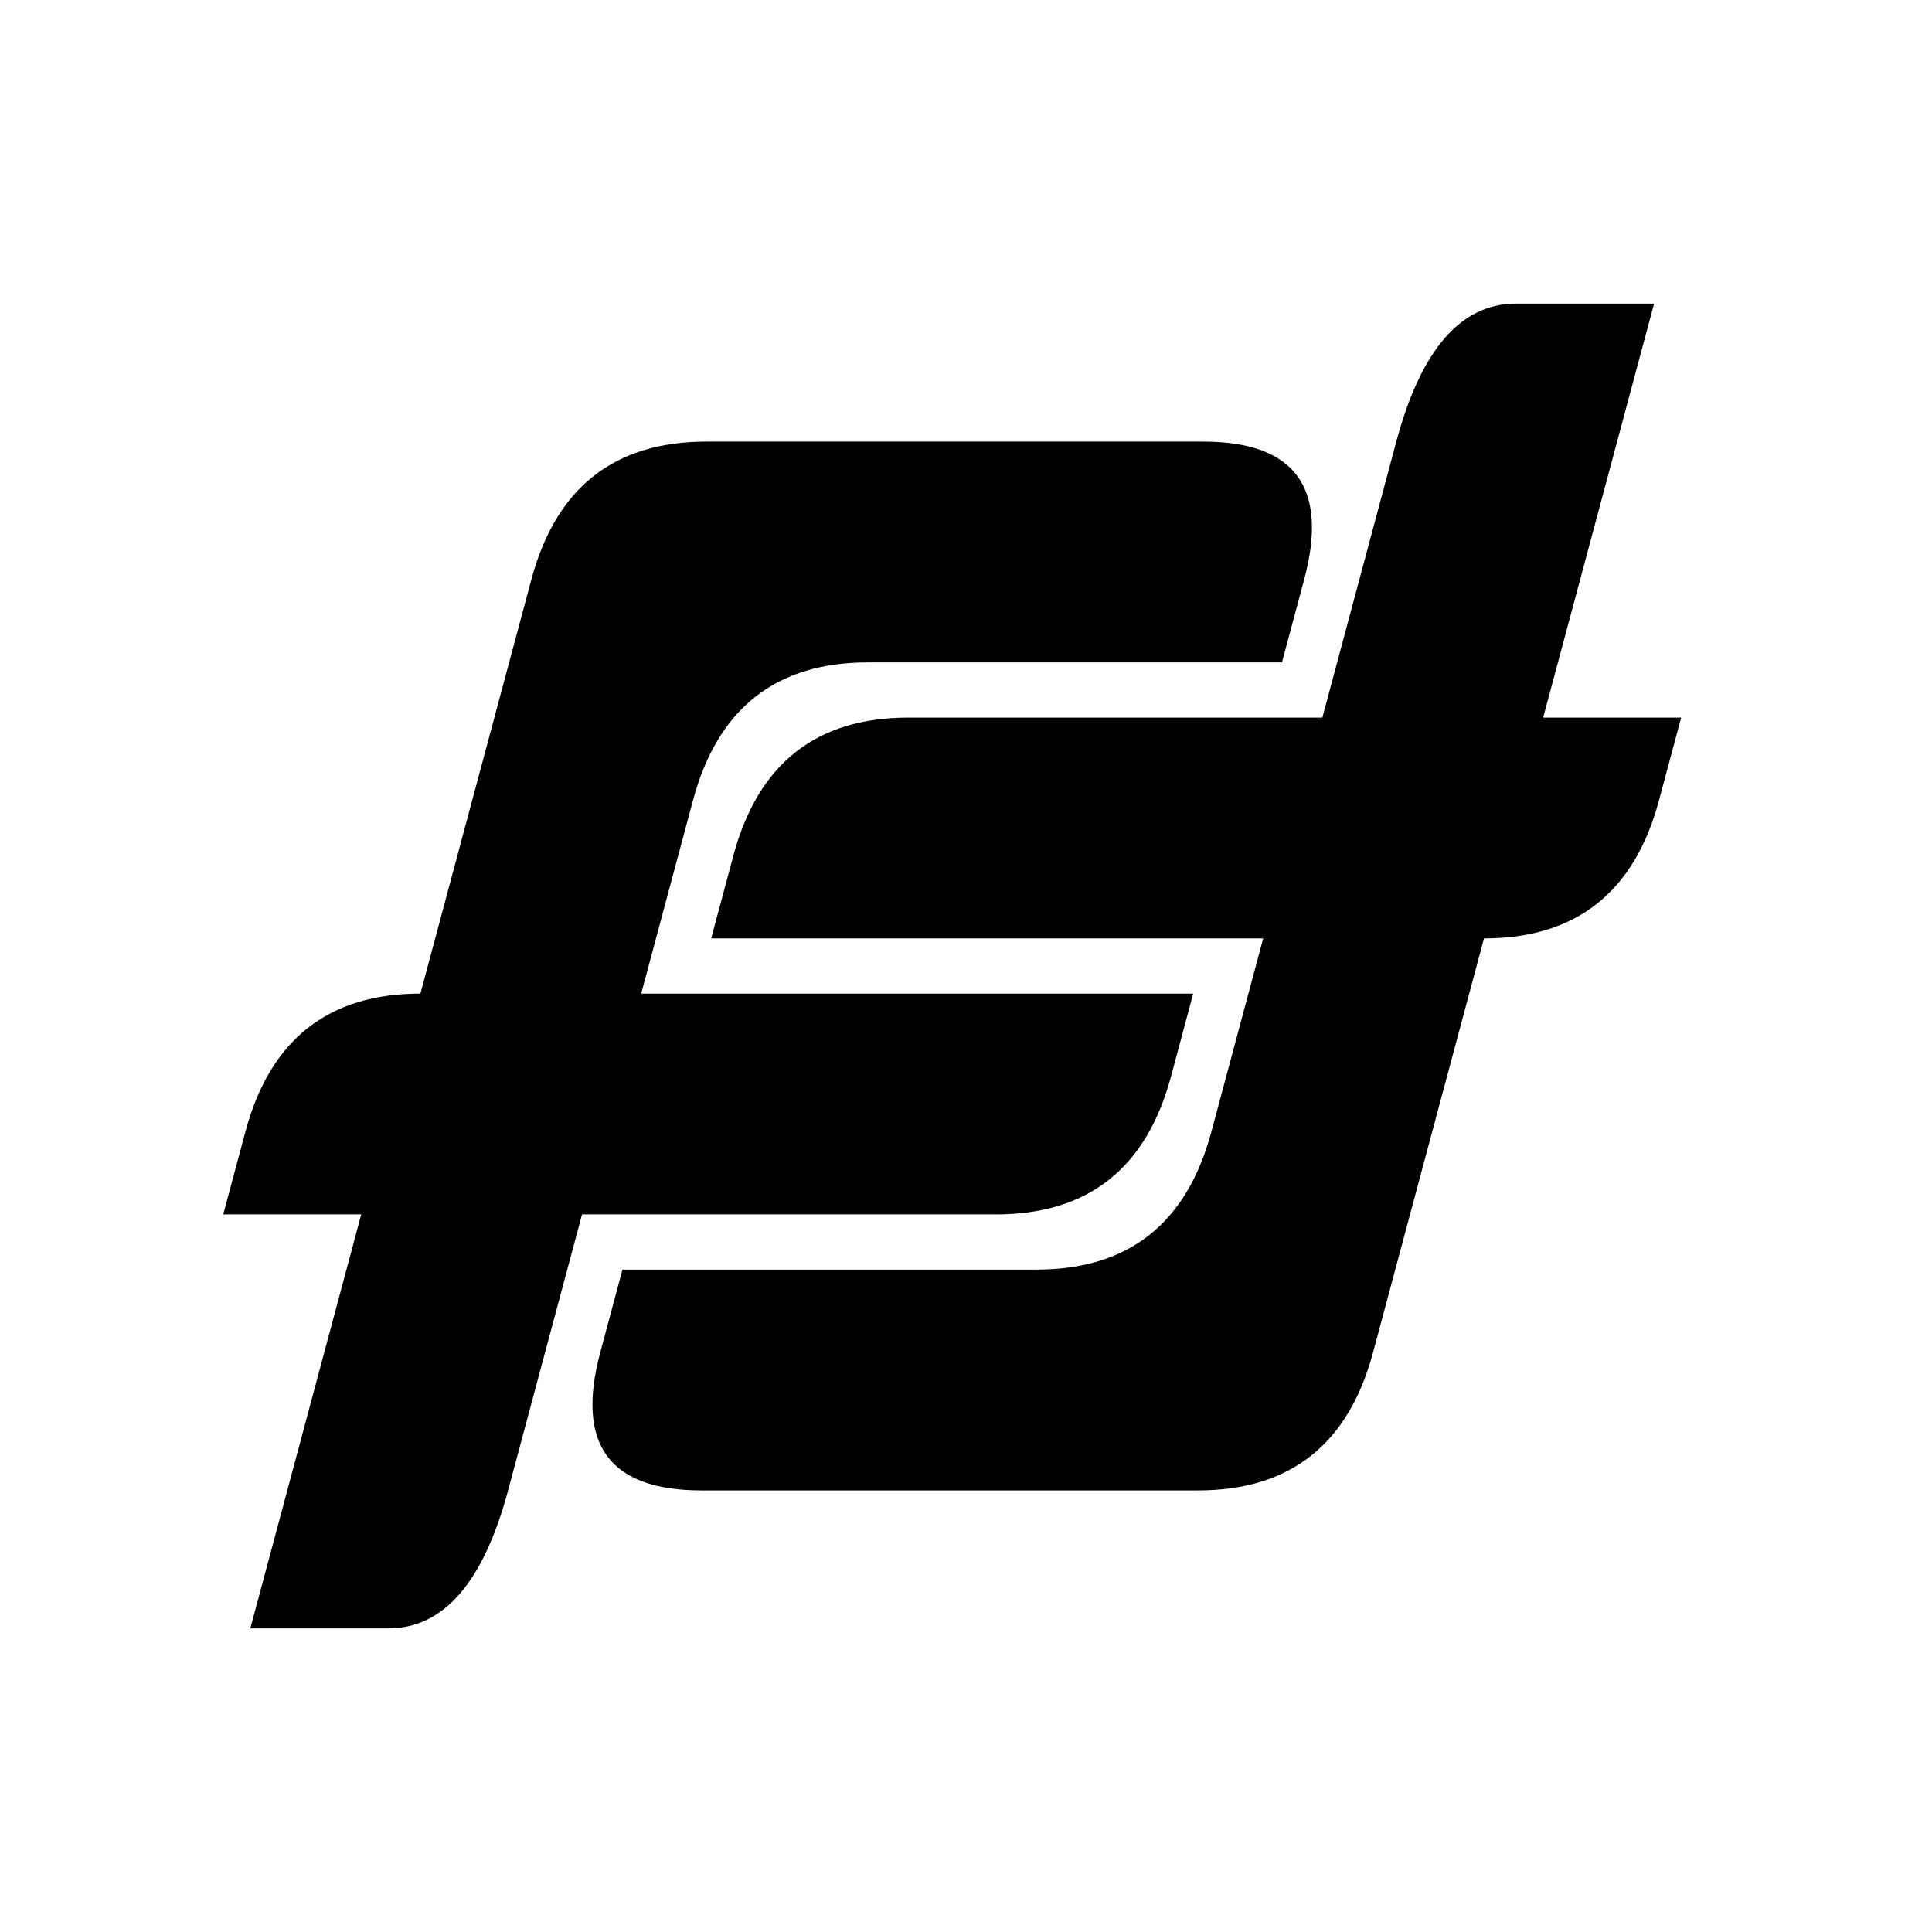
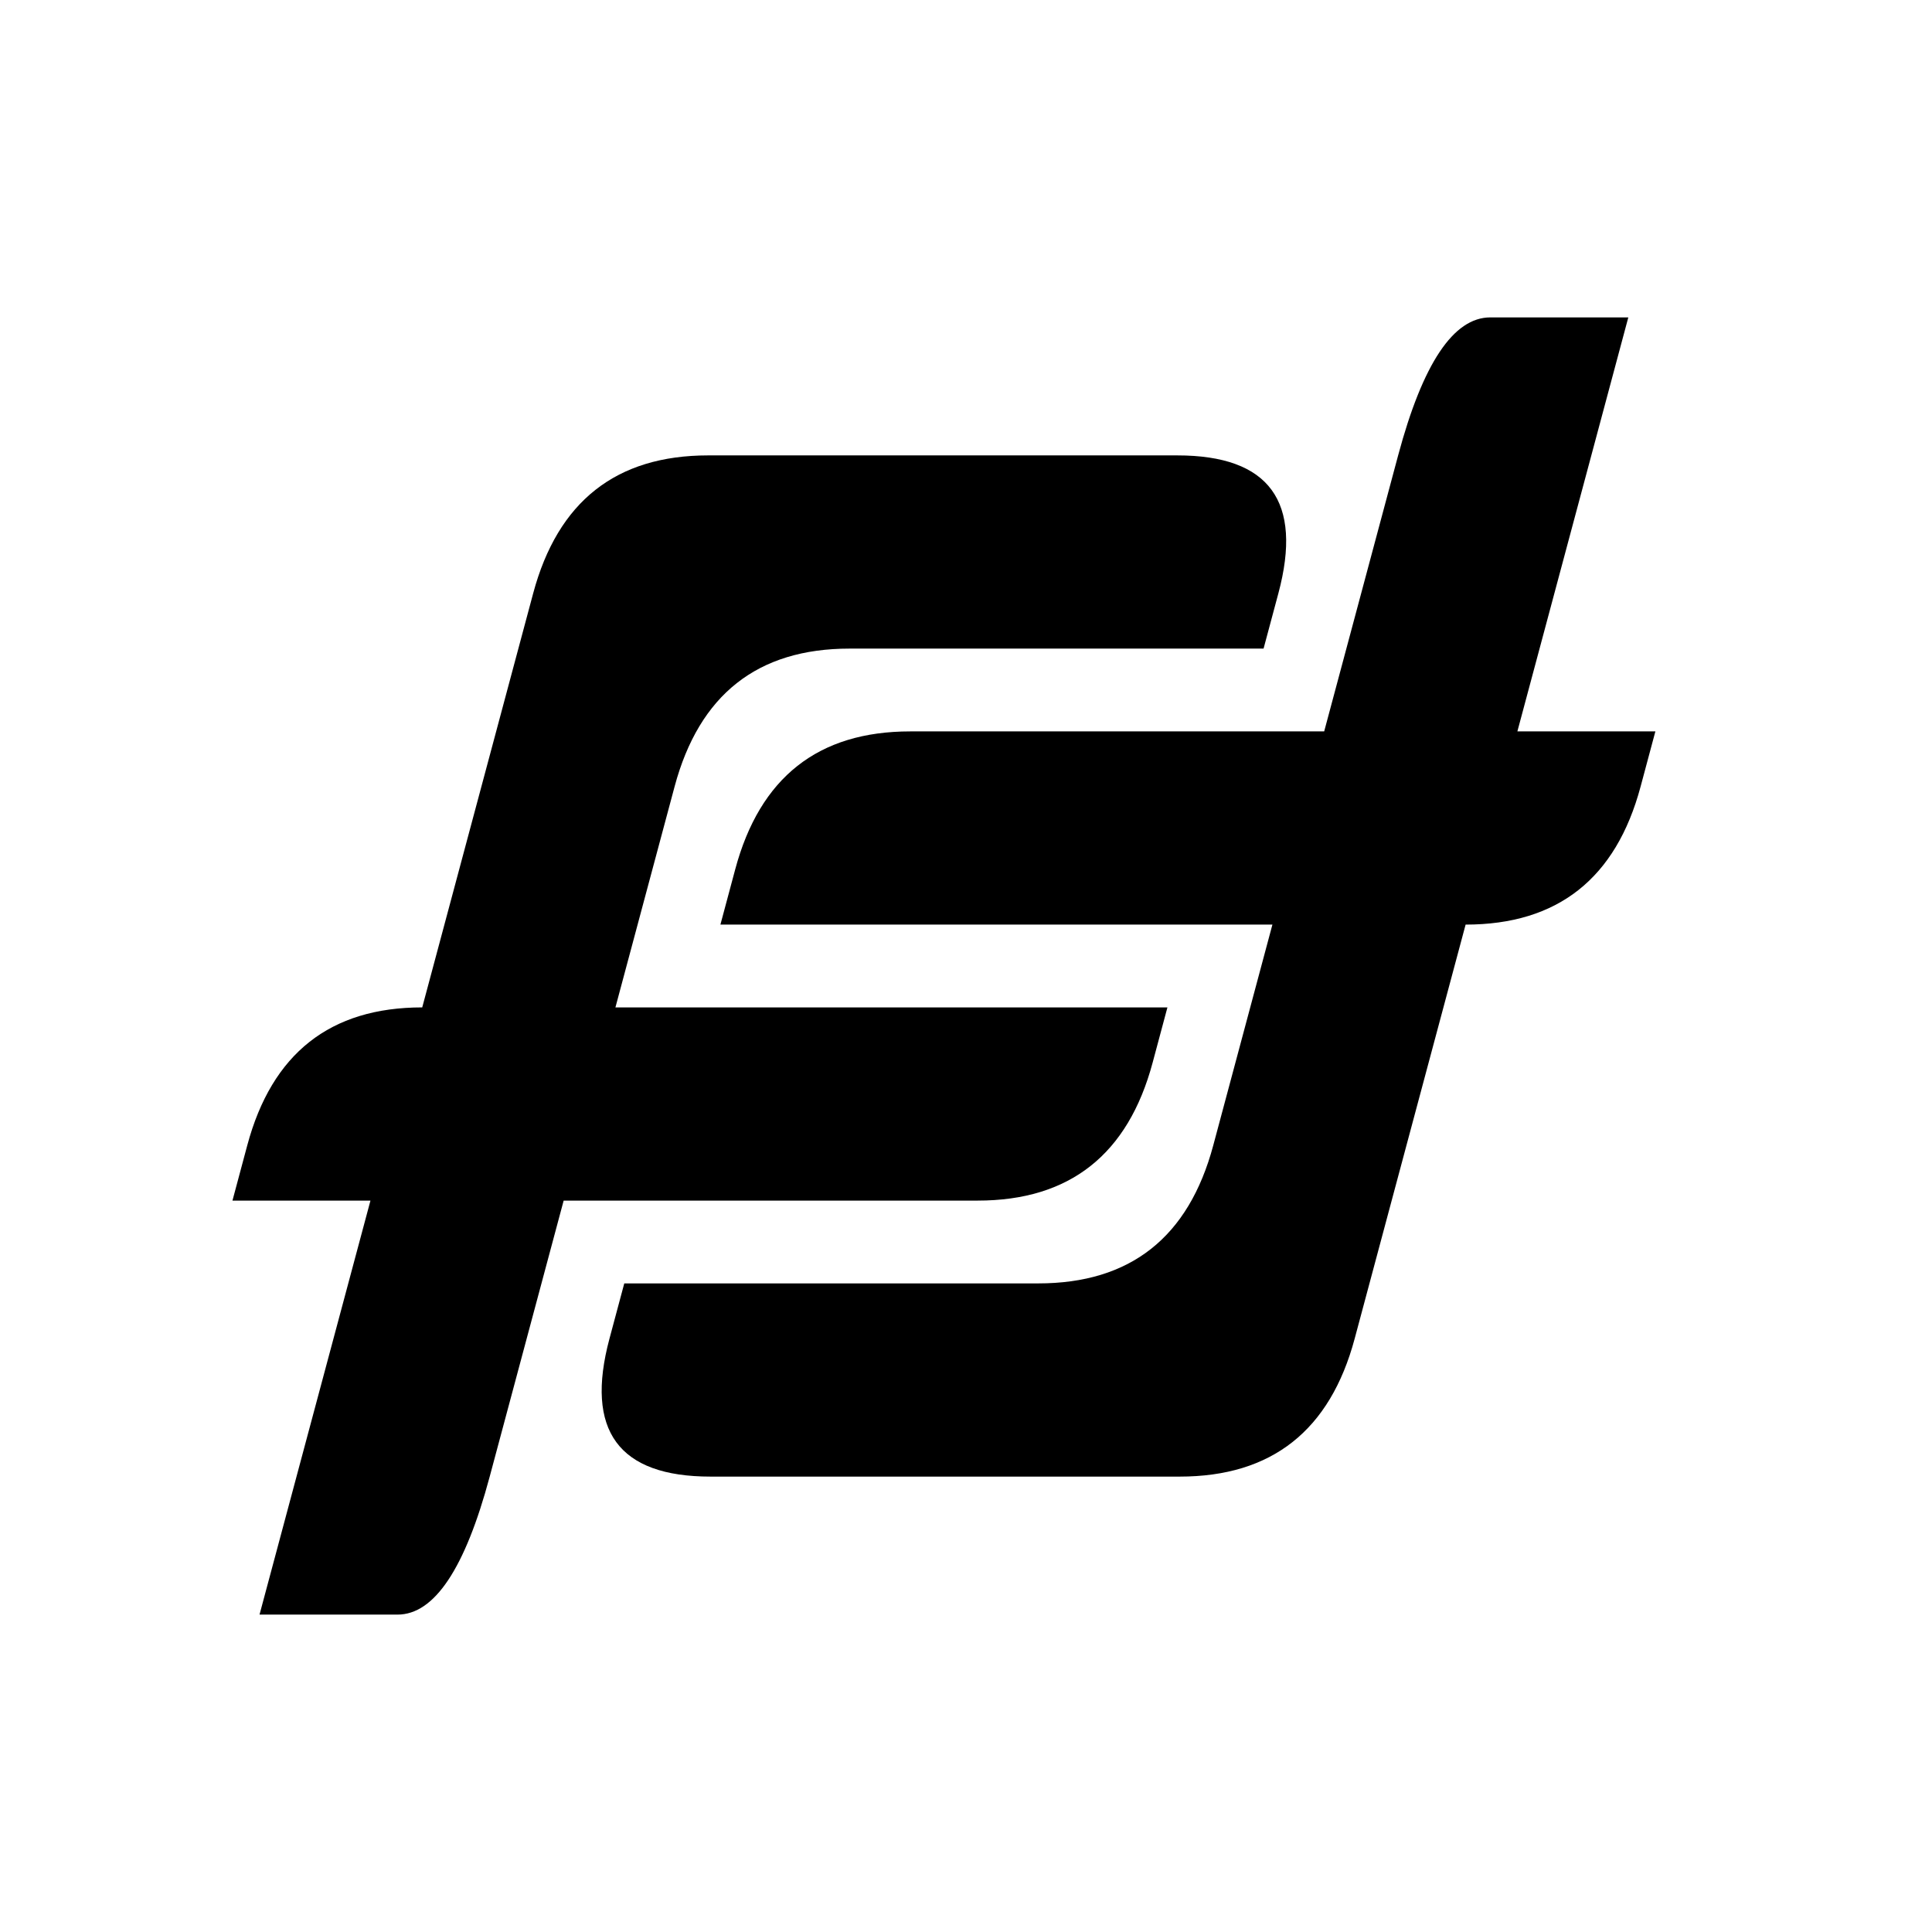
<svg xmlns="http://www.w3.org/2000/svg" width="400" height="400.0" viewBox="-350.0 -350.0 700 700">
  <defs>
</defs>
-   <path d="M-190,240 V90 H-240 V60 Q-240,10,-190,10 H-190 V-140 Q-190,-190,-140,-190 H40 Q90,-190,90,-140 V-110 H-60 Q-110,-110,-110,-60 L-110,10 L90,10 L90,40 Q90,90,40,90 H-110 V190 Q-110,240,-140,240" id="f" stroke-width="0" fill="#000000" transform="skewX(-15) translate(-5, 0)" fill-opacity="1" />
-   <path d="M-190,240 V90 H-240 V60 Q-240,10,-190,10 H-190 V-140 Q-190,-190,-140,-190 H40 Q90,-190,90,-140 V-110 H-60 Q-110,-110,-110,-60 L-110,10 L90,10 L90,40 Q90,90,40,90 H-110 V190 Q-110,240,-140,240" id="f" stroke-width="0" fill="#000000" transform="skewX(-15) translate(-5, 0) rotate(180)" fill-opacity="1" />
+   <path d="M-185,235 V85 H-235 V65 Q-235,15,-185,15 H-185 V-135 Q-185,-185,-135,-185 H35 Q85,-185,85,-135 V-115 H-65 Q-115,-115,-115,-65 L-115,15 L85,15 L85,35 Q85,85,35,85 H-115 V185 Q-115,235,-135,235" id="f" stroke-width="0" fill="#000000" transform="skewX(-15) translate(-8, 0)" fill-opacity="1" />
+   <path d="M-185,235 V85 H-235 V65 Q-235,15,-185,15 H-185 V-135 Q-185,-185,-135,-185 H35 Q85,-185,85,-135 V-115 H-65 Q-115,-115,-115,-65 L-115,15 L85,15 L85,35 Q85,85,35,85 H-115 V185 Q-115,235,-135,235" id="f" stroke-width="0" fill="#000000" transform="skewX(-15) translate(-8, 0) rotate(180)" fill-opacity="1" />
</svg>
